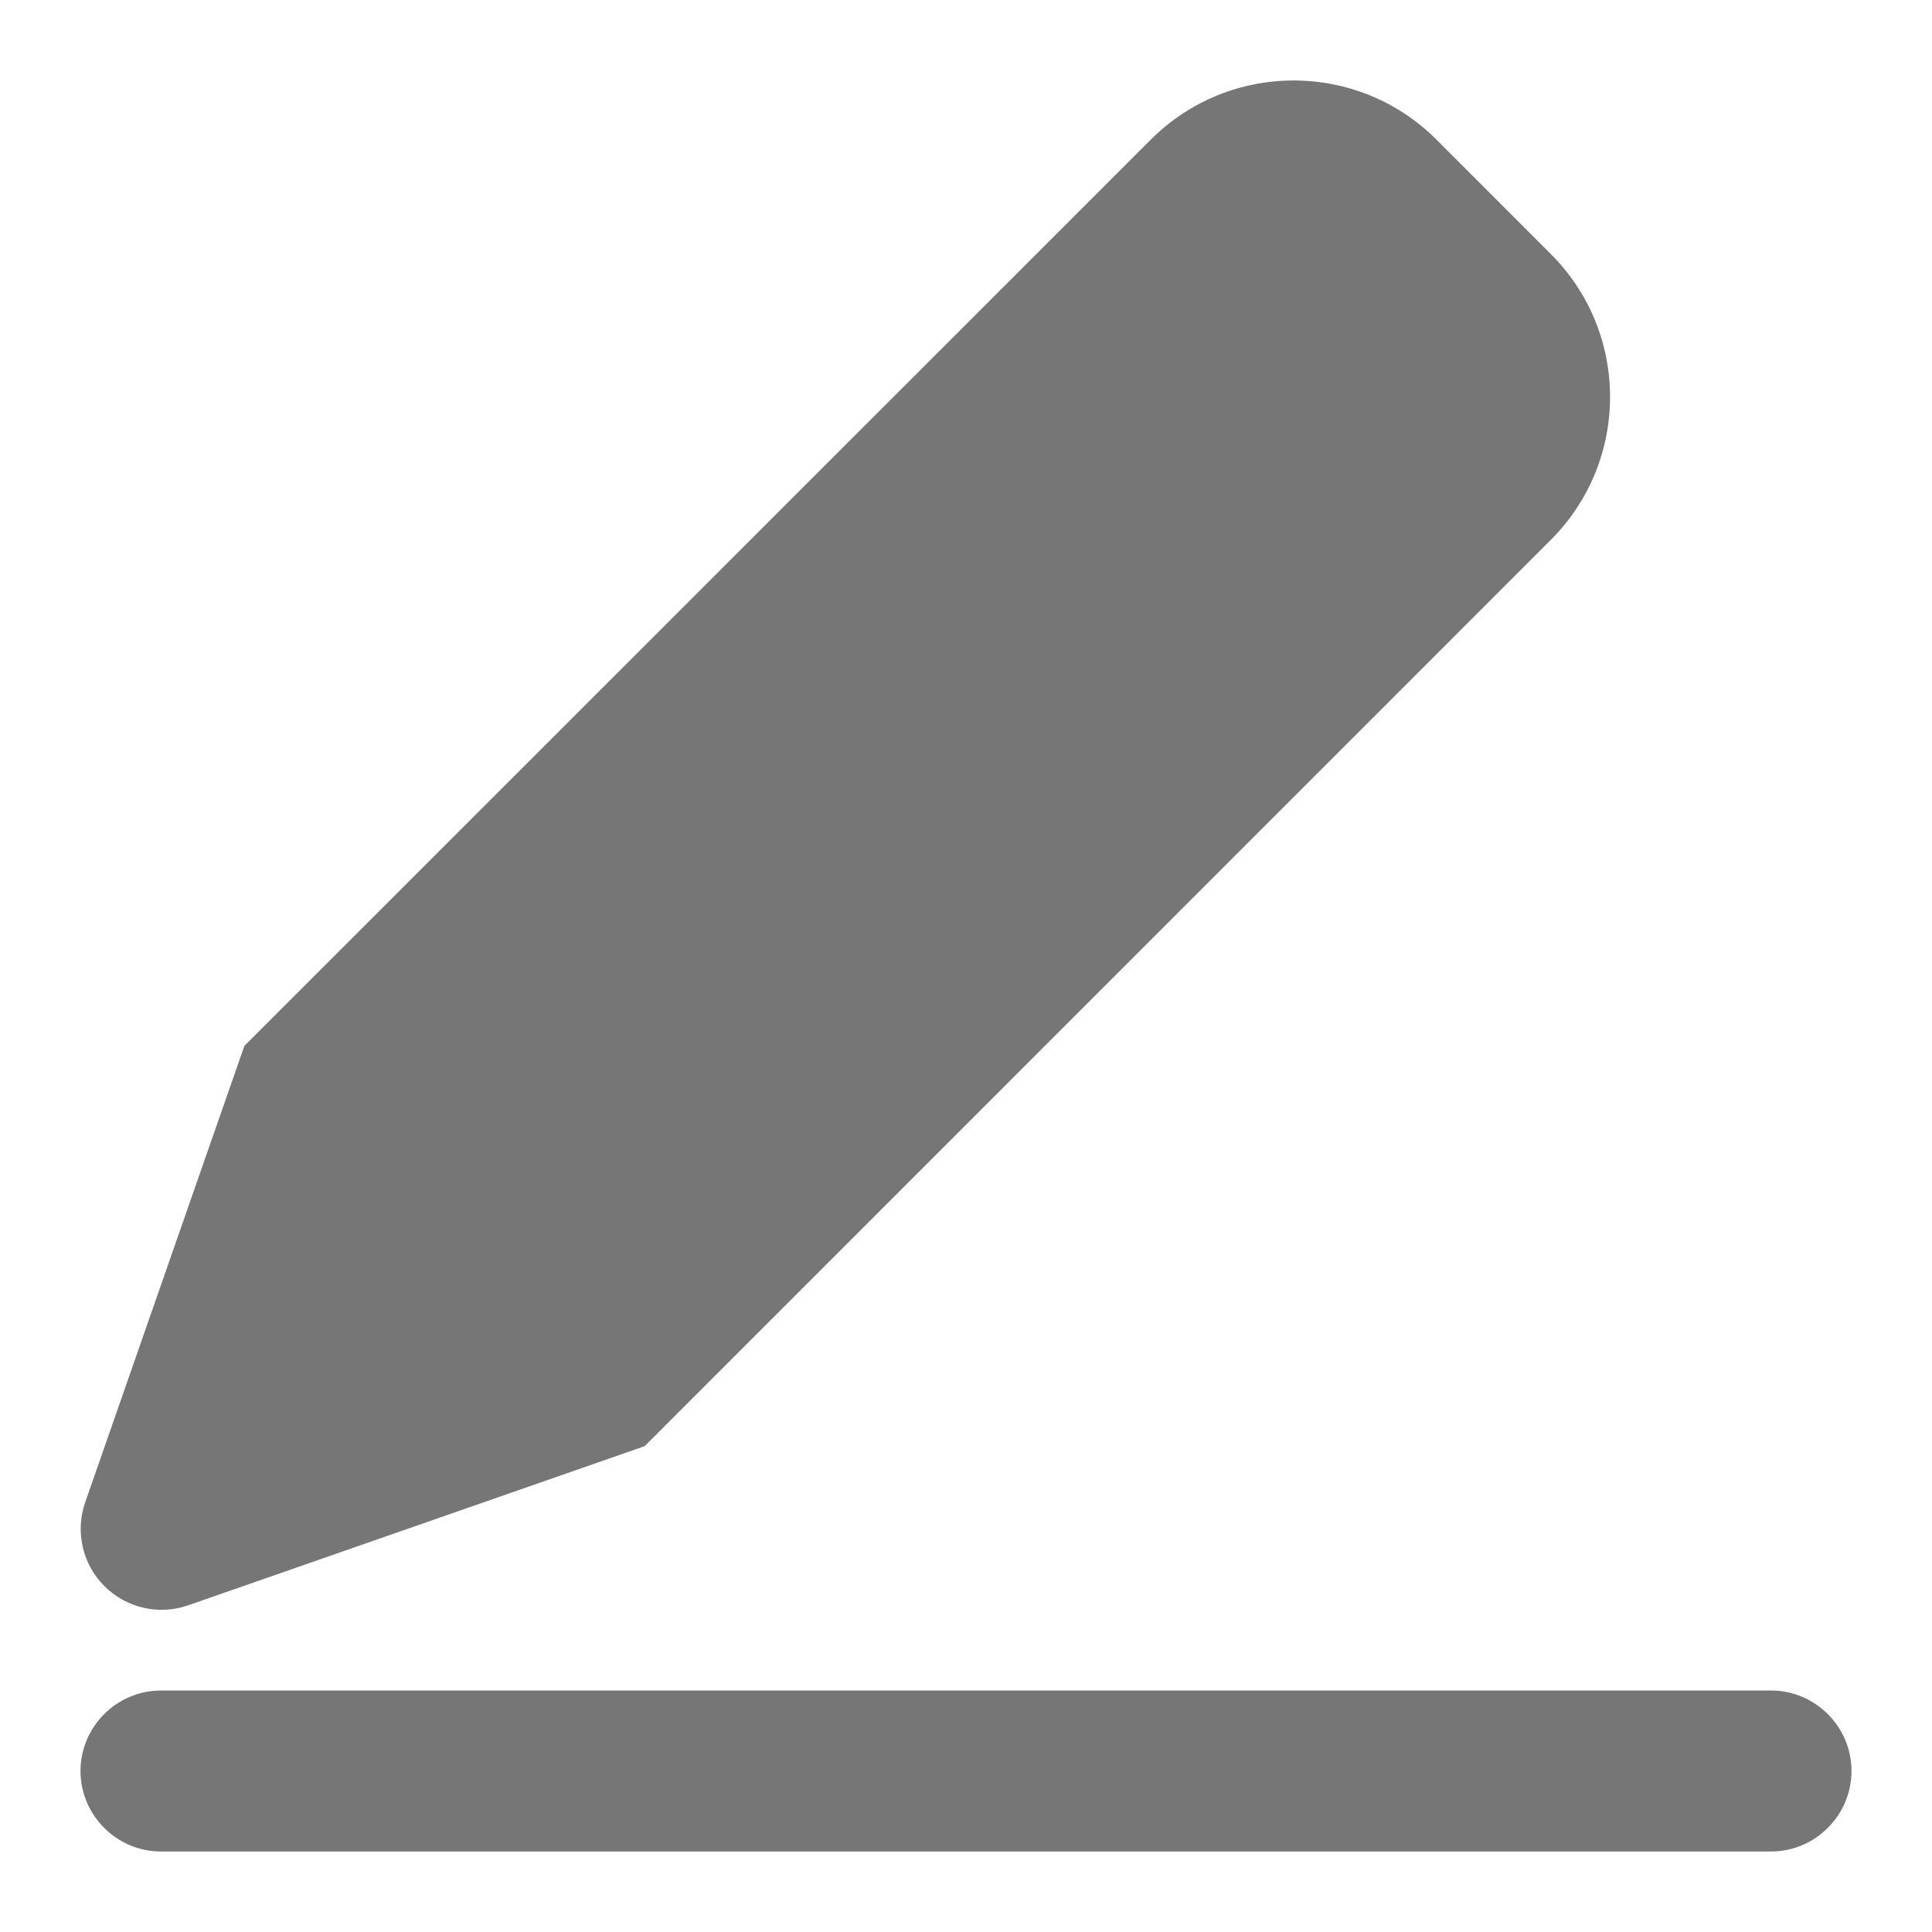
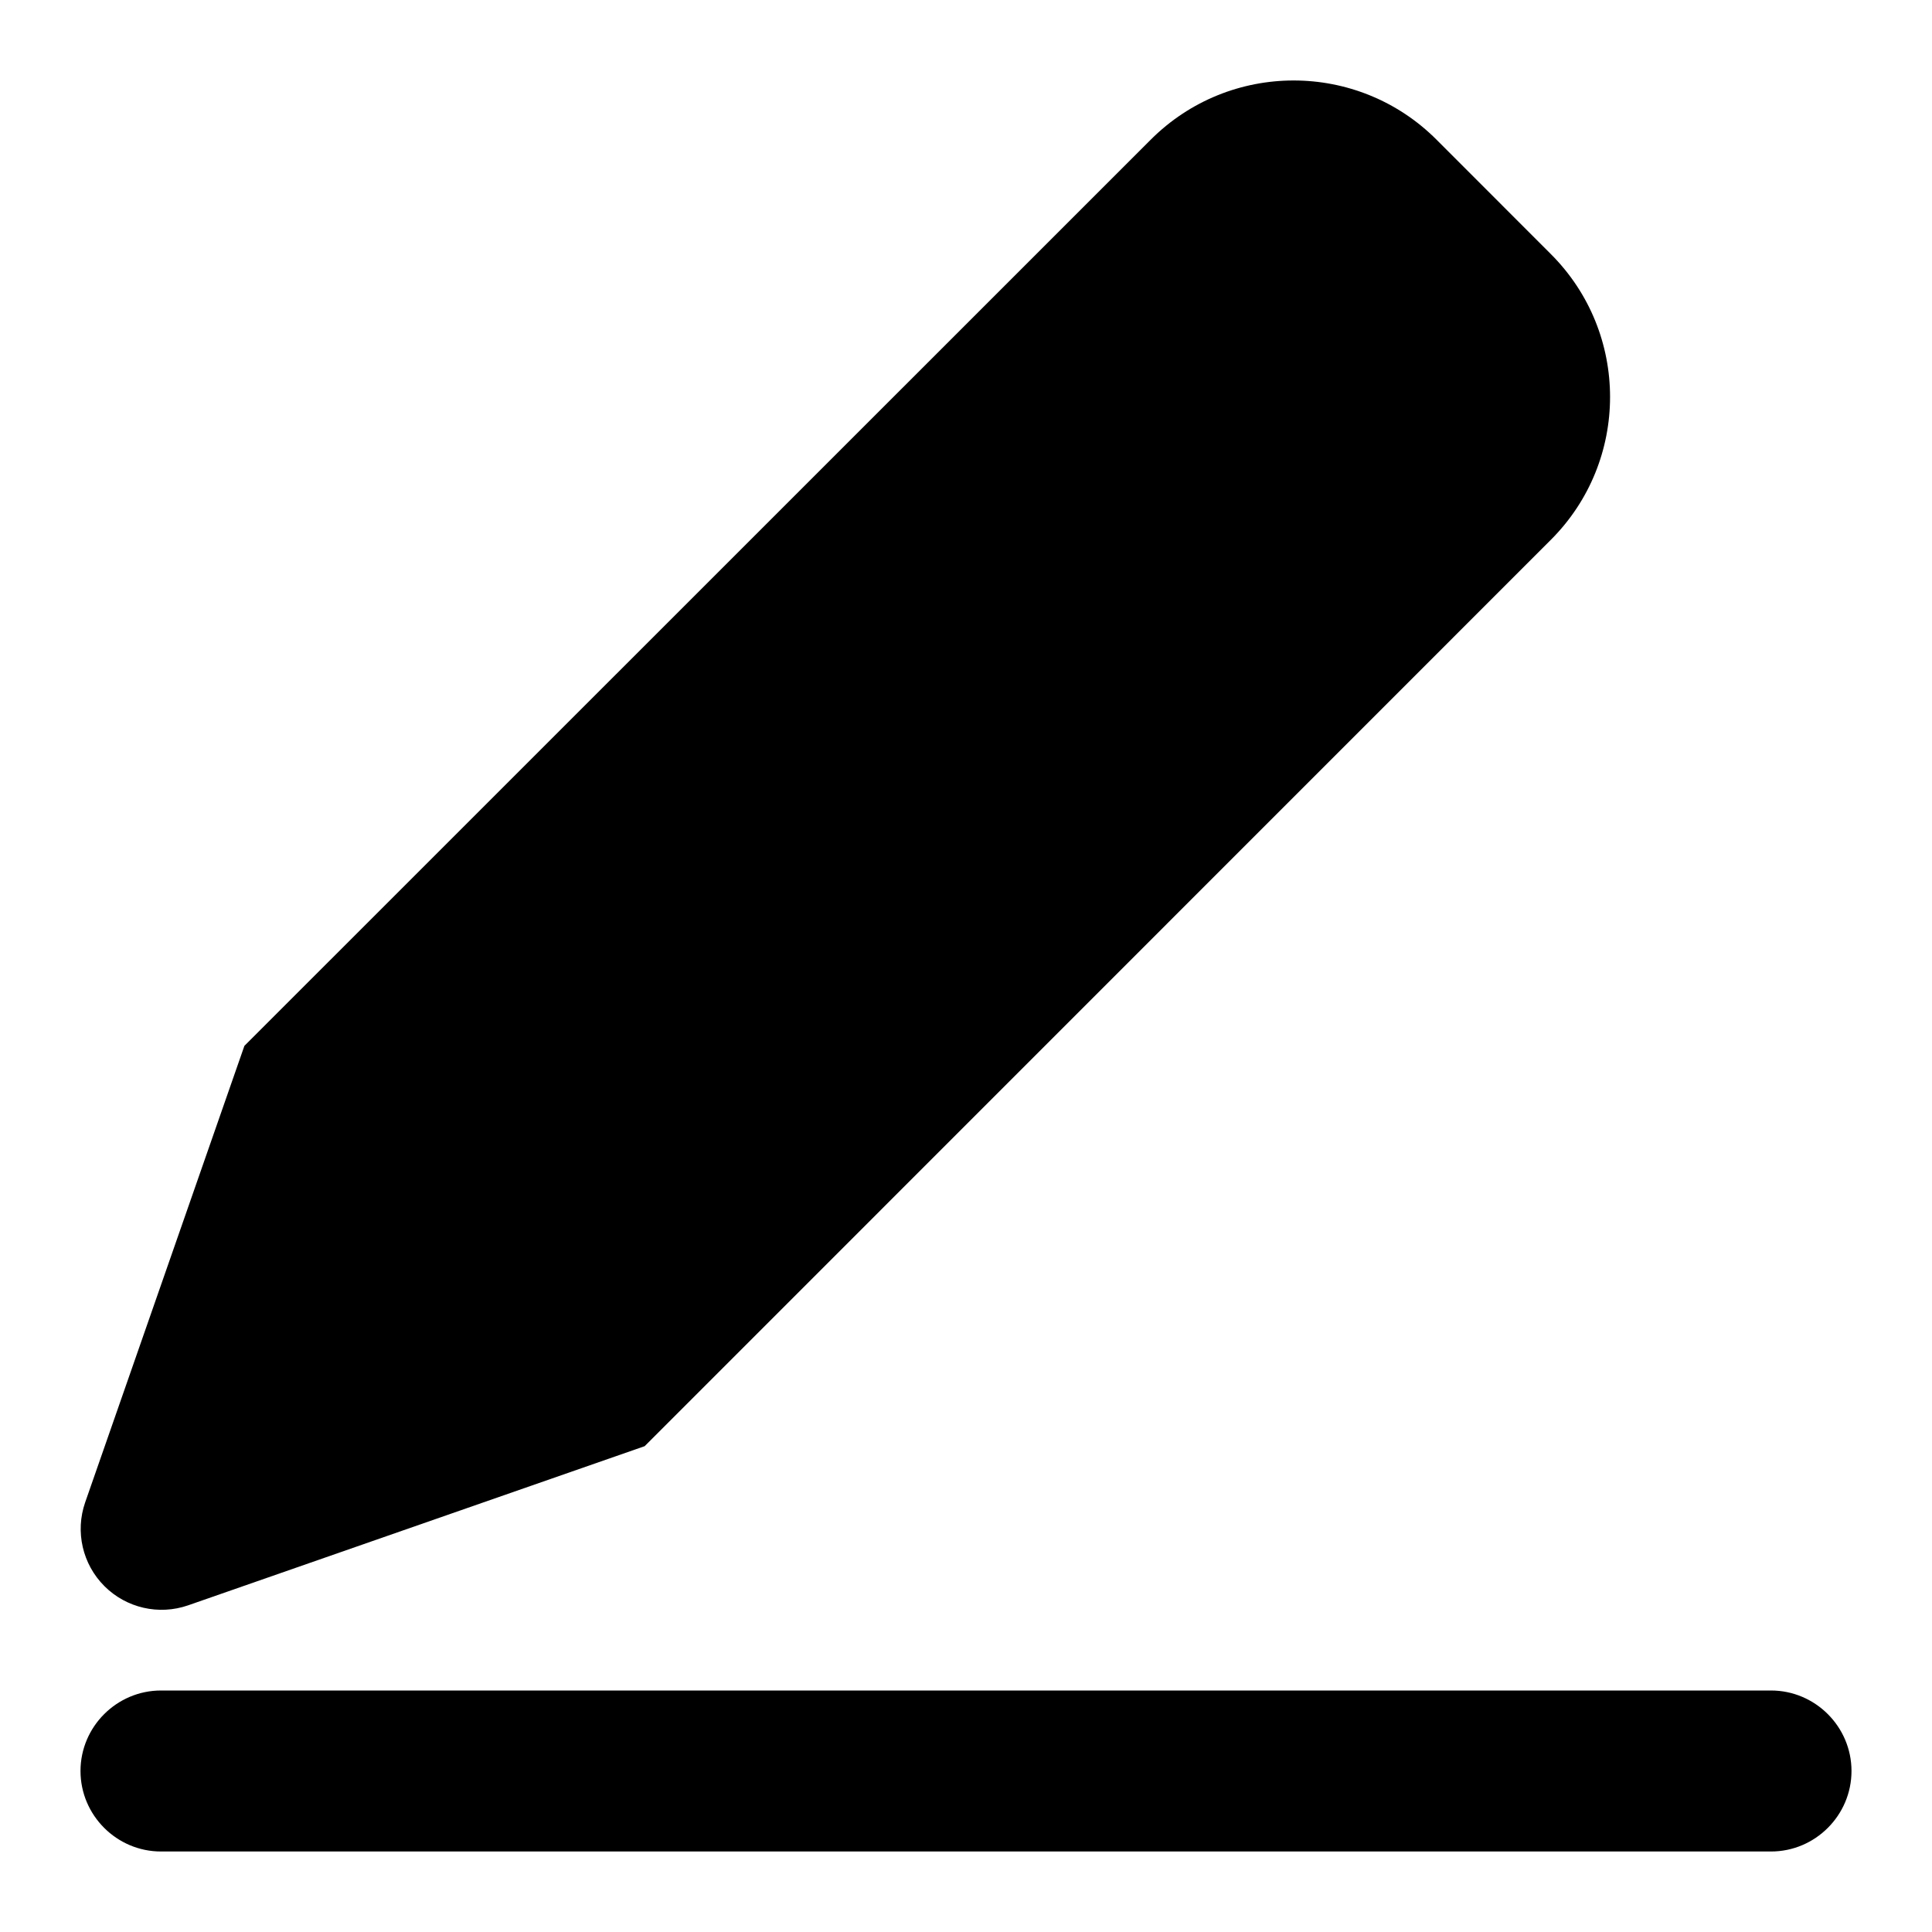
<svg xmlns="http://www.w3.org/2000/svg" width="24" height="24">
-   <path fill="#767676" d="M2.337 19.942l5.671-1.977L19.265 6.706c.981-.98.981-2.57 0-3.55l-1.42-1.421a2.51 2.51 0 0 0-3.55 0L3.036 12.992l-1.978 5.671a1.005 1.005 0 0 0 1.279 1.279M23 22c0 .55-.45 1-1 1H2c-.55 0-1-.45-1-1s.45-1 1-1h20c.55 0 1 .45 1 1" />
+   <path d="M2.337 19.942l5.671-1.977L19.265 6.706c.981-.98.981-2.57 0-3.55l-1.42-1.421a2.51 2.51 0 0 0-3.55 0L3.036 12.992l-1.978 5.671a1.005 1.005 0 0 0 1.279 1.279M23 22c0 .55-.45 1-1 1H2c-.55 0-1-.45-1-1s.45-1 1-1h20c.55 0 1 .45 1 1" />
</svg>
